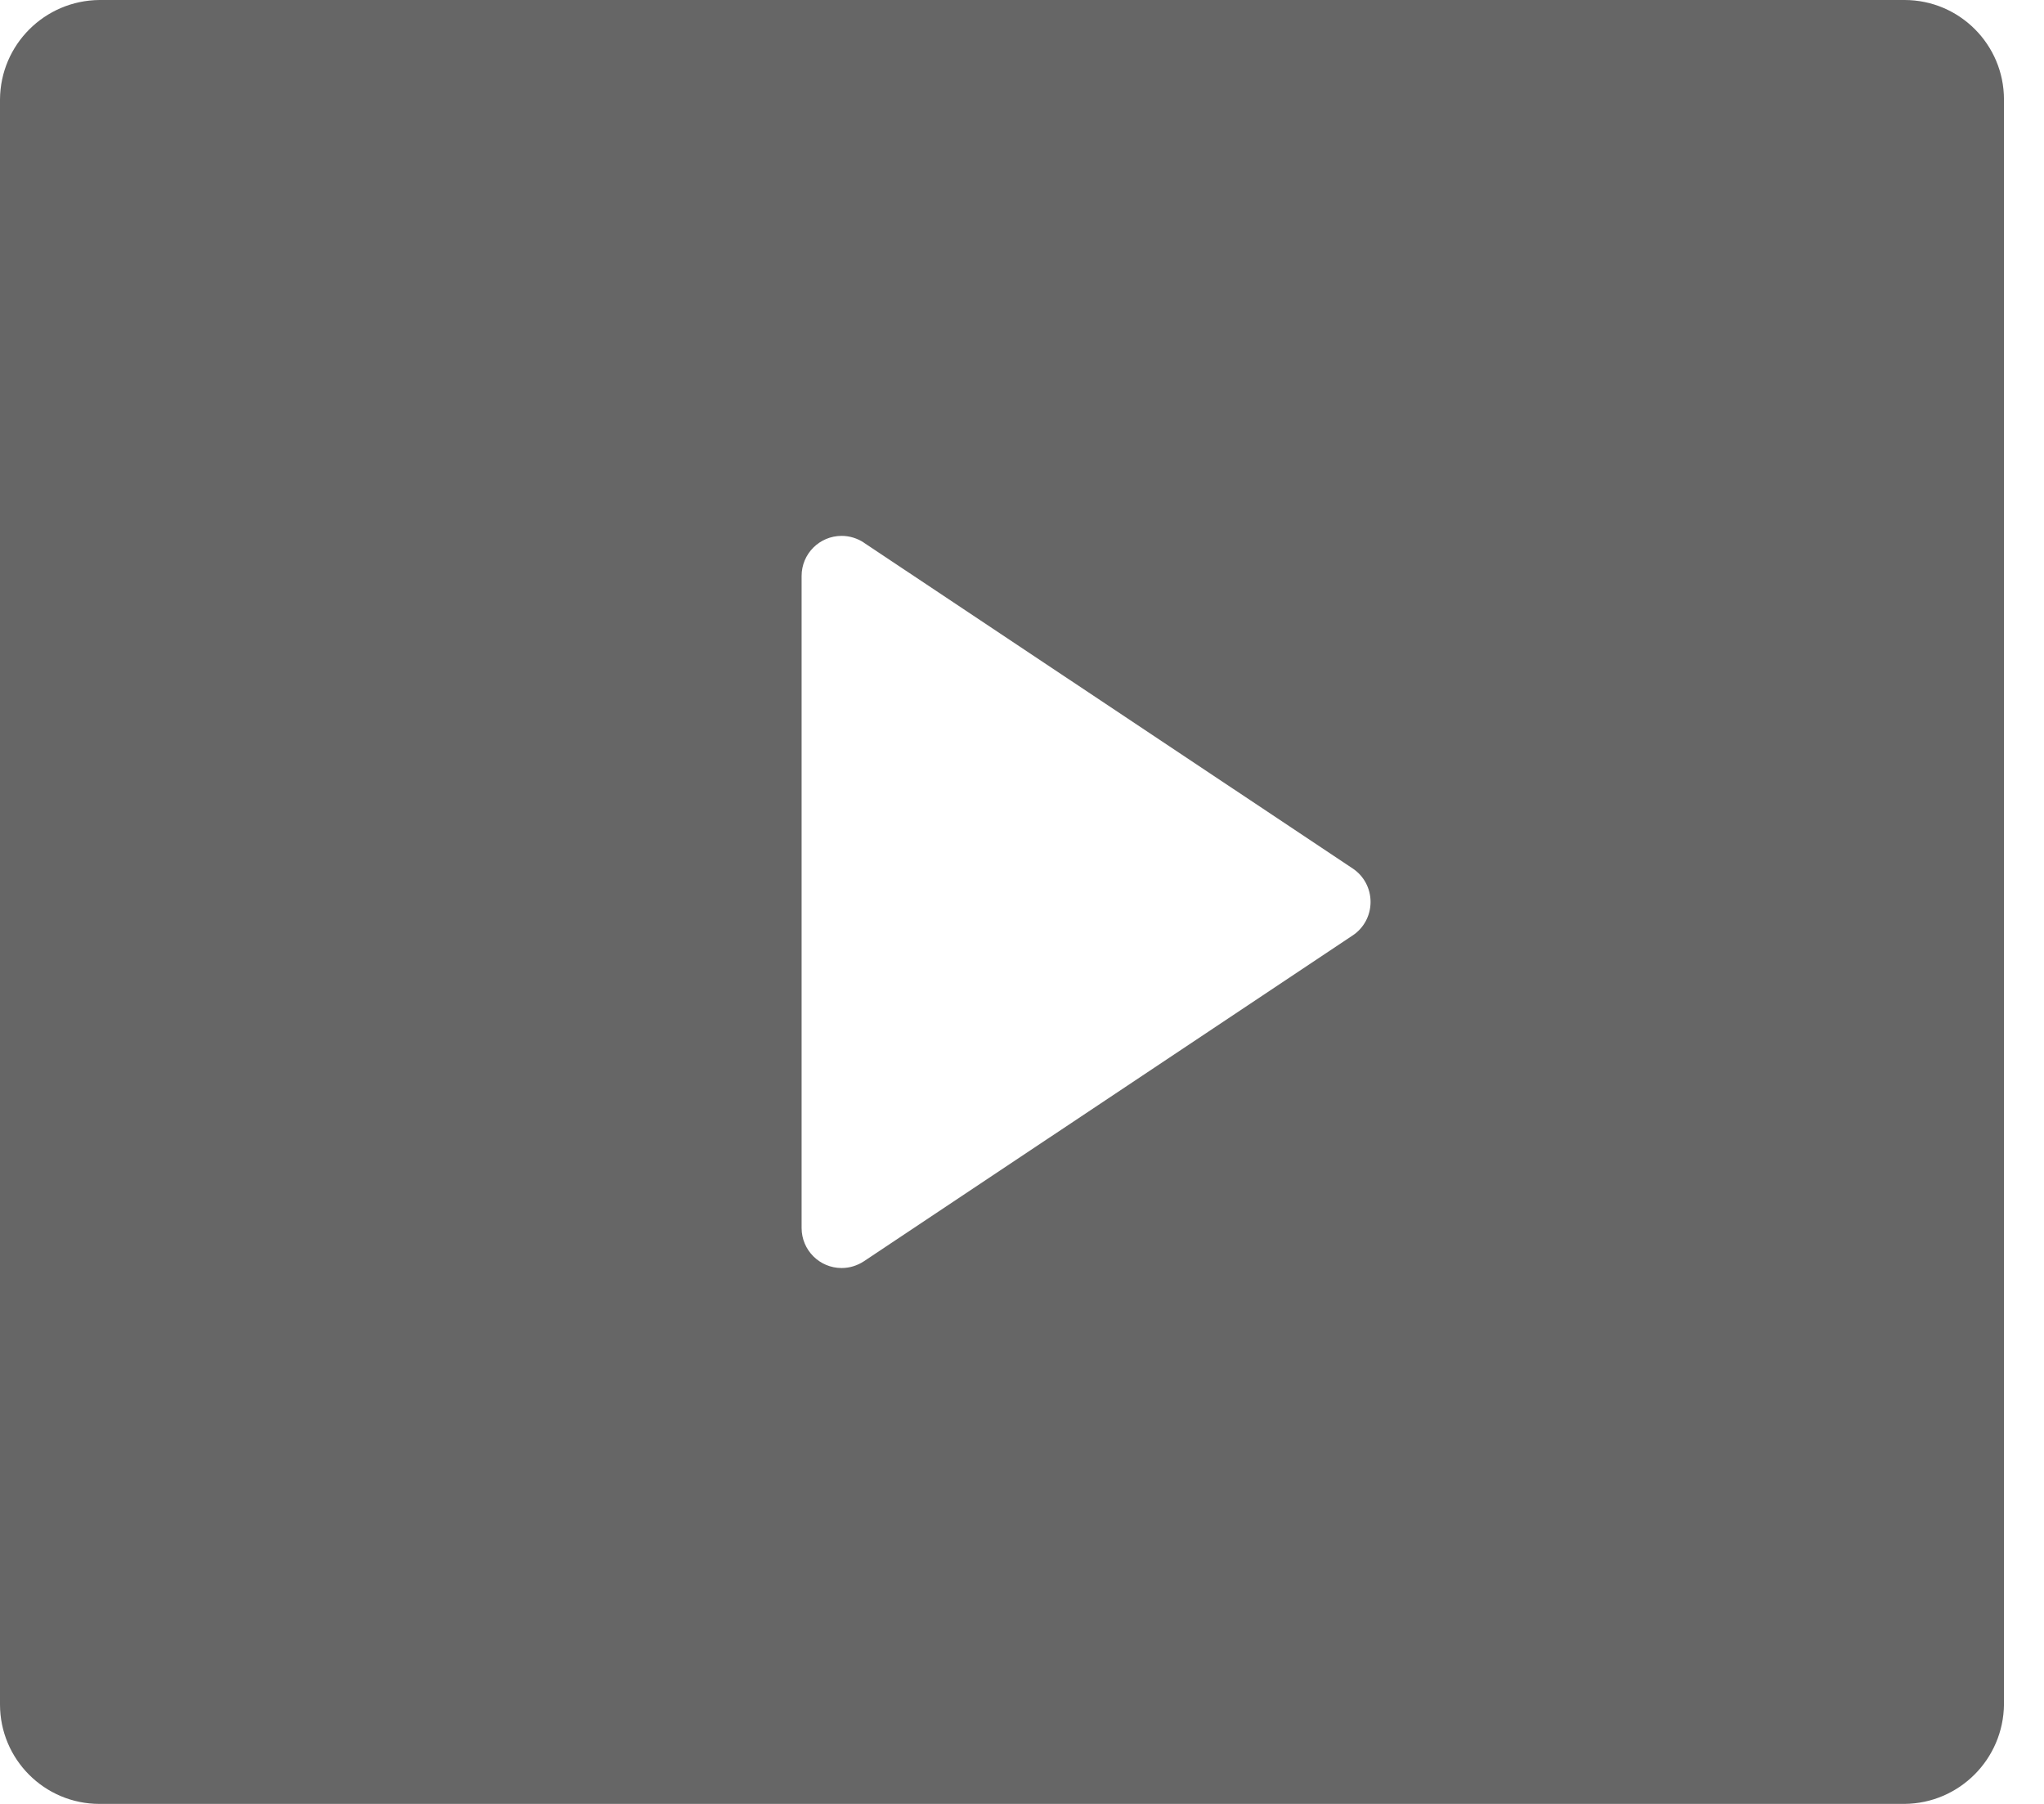
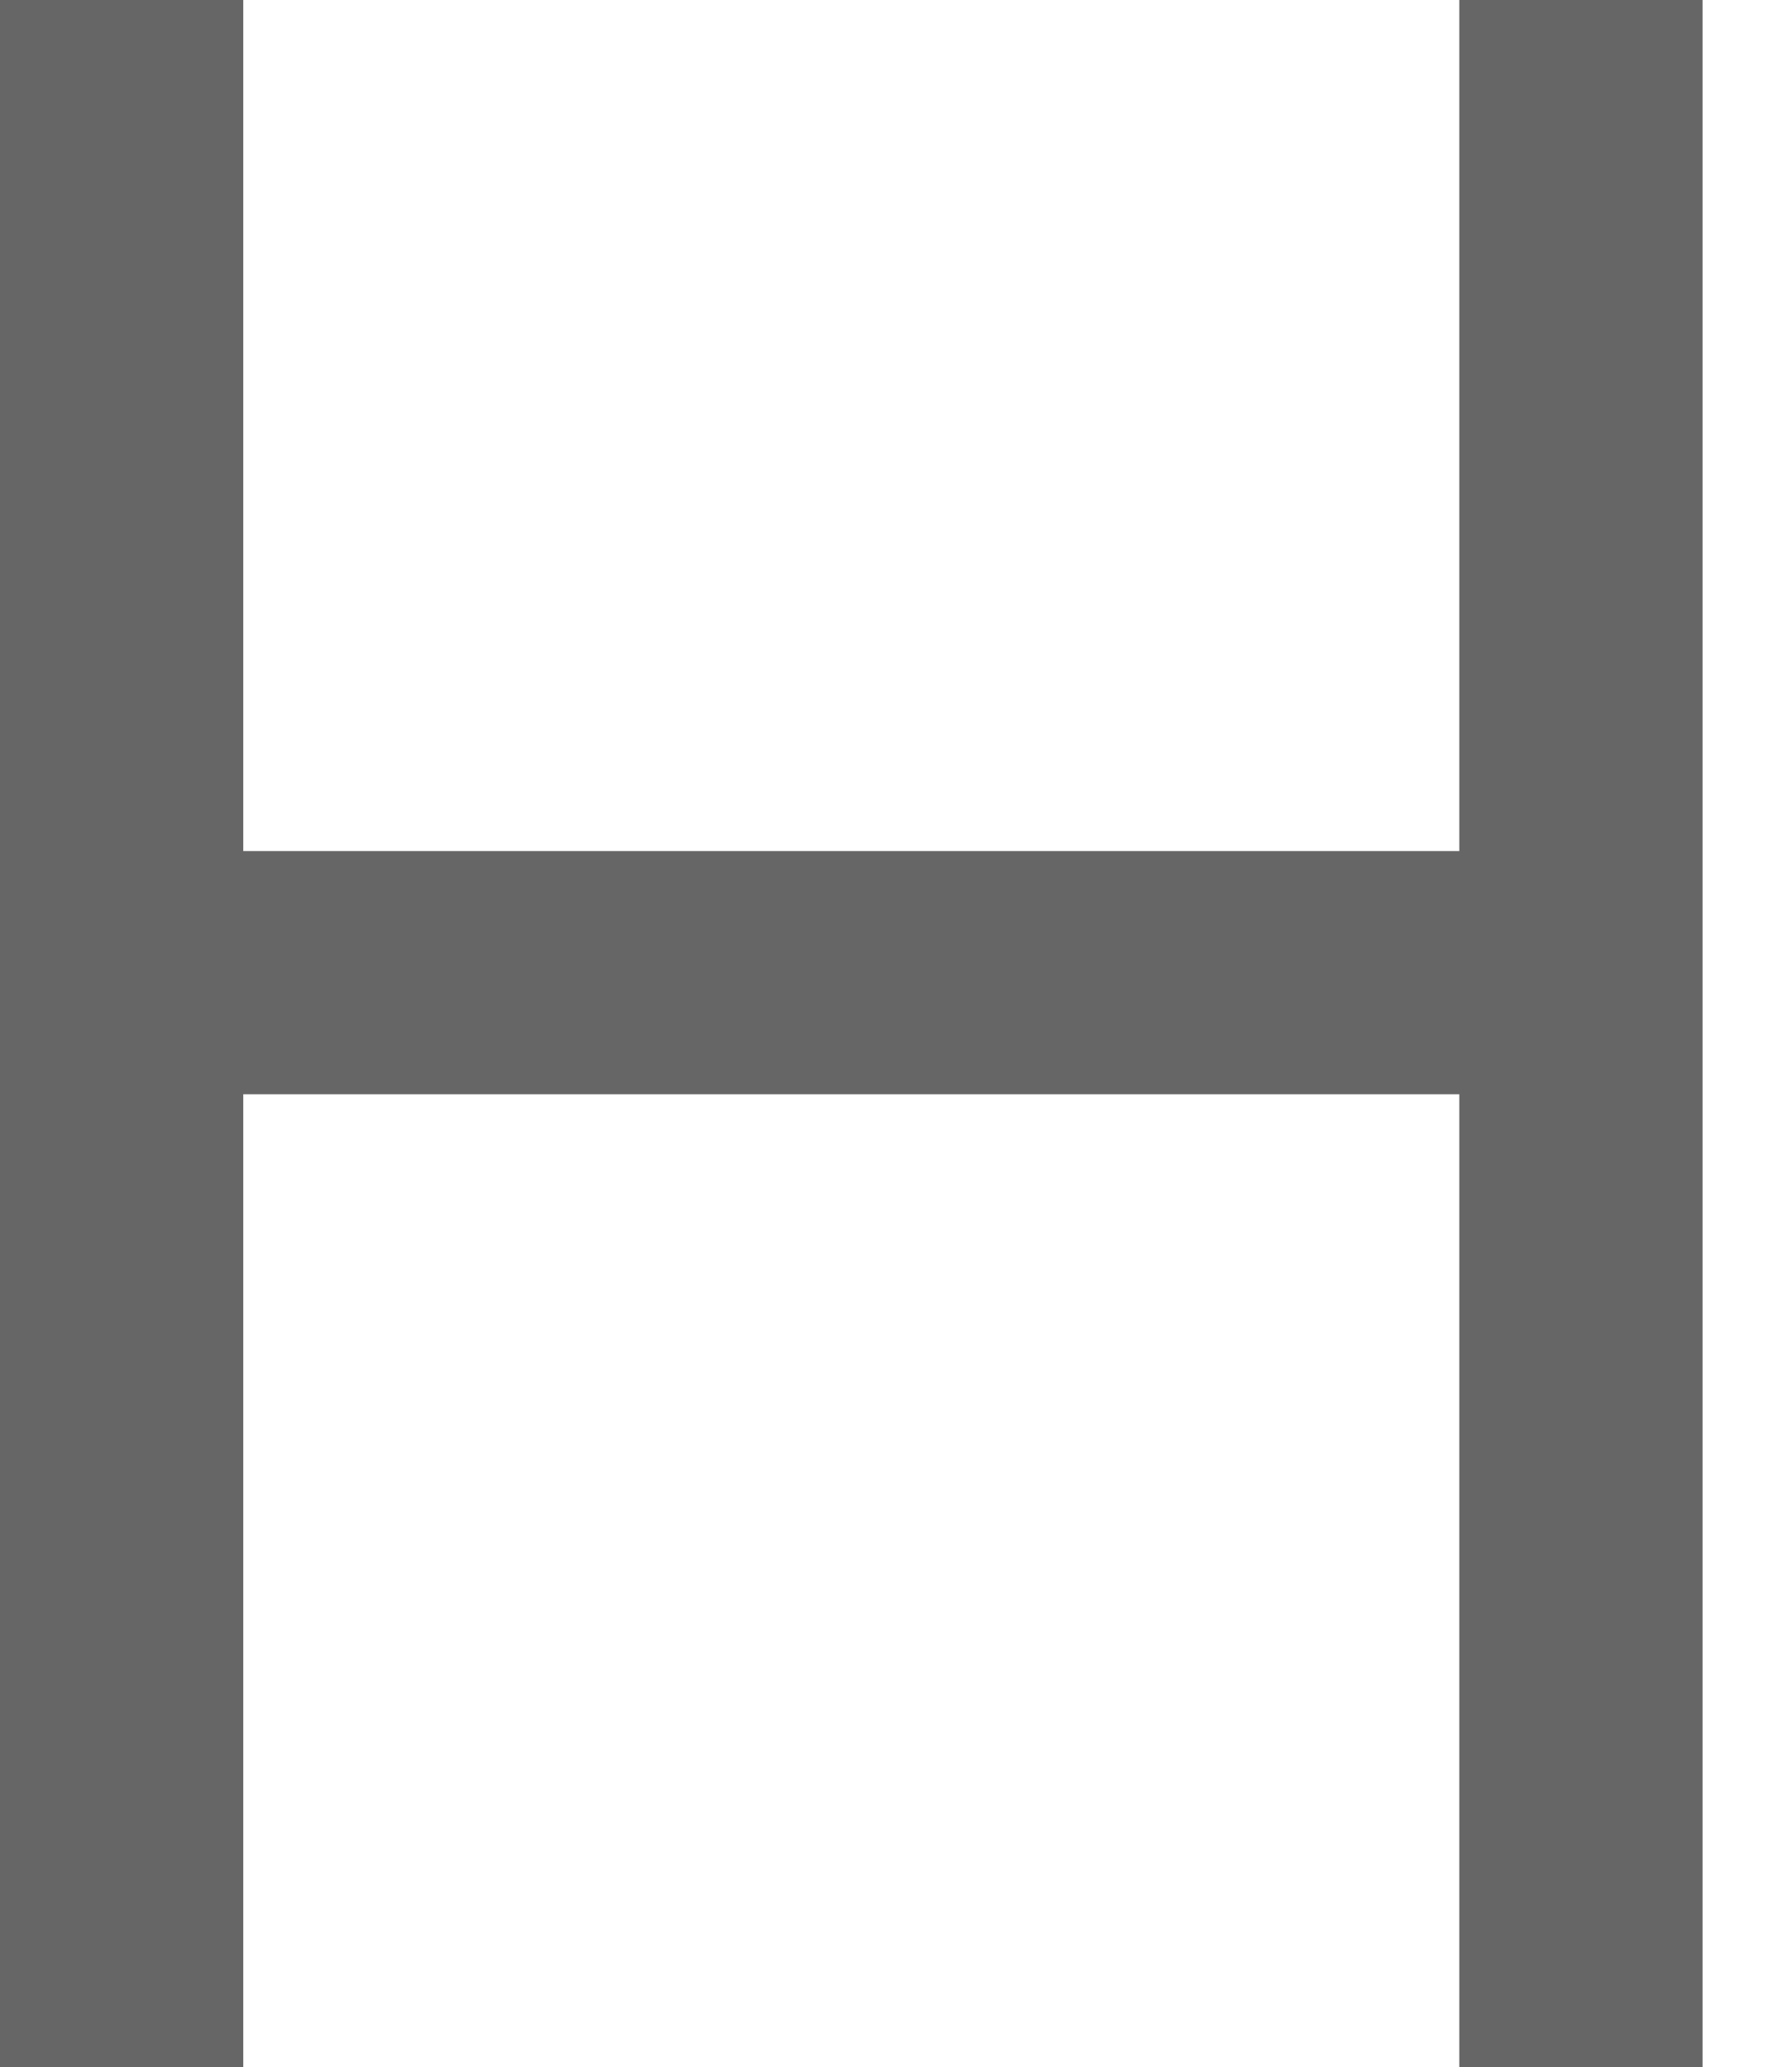
- <svg xmlns="http://www.w3.org/2000/svg" version="1.1" width="17px" height="15px">
-   <g transform="matrix(1 0 0 1 -683 -1670 )">
-     <path d="M 0 14.173  L 0 0.827  C 0.003 0.372  0.371 0.004  0.827 0  L 15.84 0  C 16.297 0  16.667 0.371  16.667 0.827  L 16.667 14.172  C 16.663 14.628  16.295 14.996  15.84 15  L 0.827 15  C 0.37 15  0 14.629  0 14.173  Z M 7.185 4.512  C 7.13 4.476  7.066 4.456  7 4.456  C 6.816 4.456  6.667 4.605  6.667 4.789  L 6.667 10.211  C 6.667 10.395  6.816 10.544  7 10.544  C 7.066 10.544  7.13 10.524  7.185 10.488  L 11.251 7.778  C 11.344 7.716  11.399 7.612  11.399 7.5  C 11.399 7.388  11.344 7.284  11.251 7.222  L 7.184 4.512  Z " fill-rule="nonzero" fill="#666666" stroke="none" transform="matrix(1 0 0 1 683 1670 )" />
+ <svg xmlns="http://www.w3.org/2000/svg" version="1.1" width="13px" height="15px">
+   <g transform="matrix(1 0 0 1 -59 -1670 )">
+     <path d="M 1.765 6.176  L 10.588 6.176  L 10.588 0  L 12.353 0  L 12.353 15  L 10.588 15  L 10.588 7.941  L 1.765 7.941  L 1.765 15  L 0 15  L 0 0  L 1.765 0  L 1.765 6.176  Z " fill-rule="nonzero" fill="#666666" stroke="none" transform="matrix(1 0 0 1 59 1670 )" />
  </g>
</svg>
